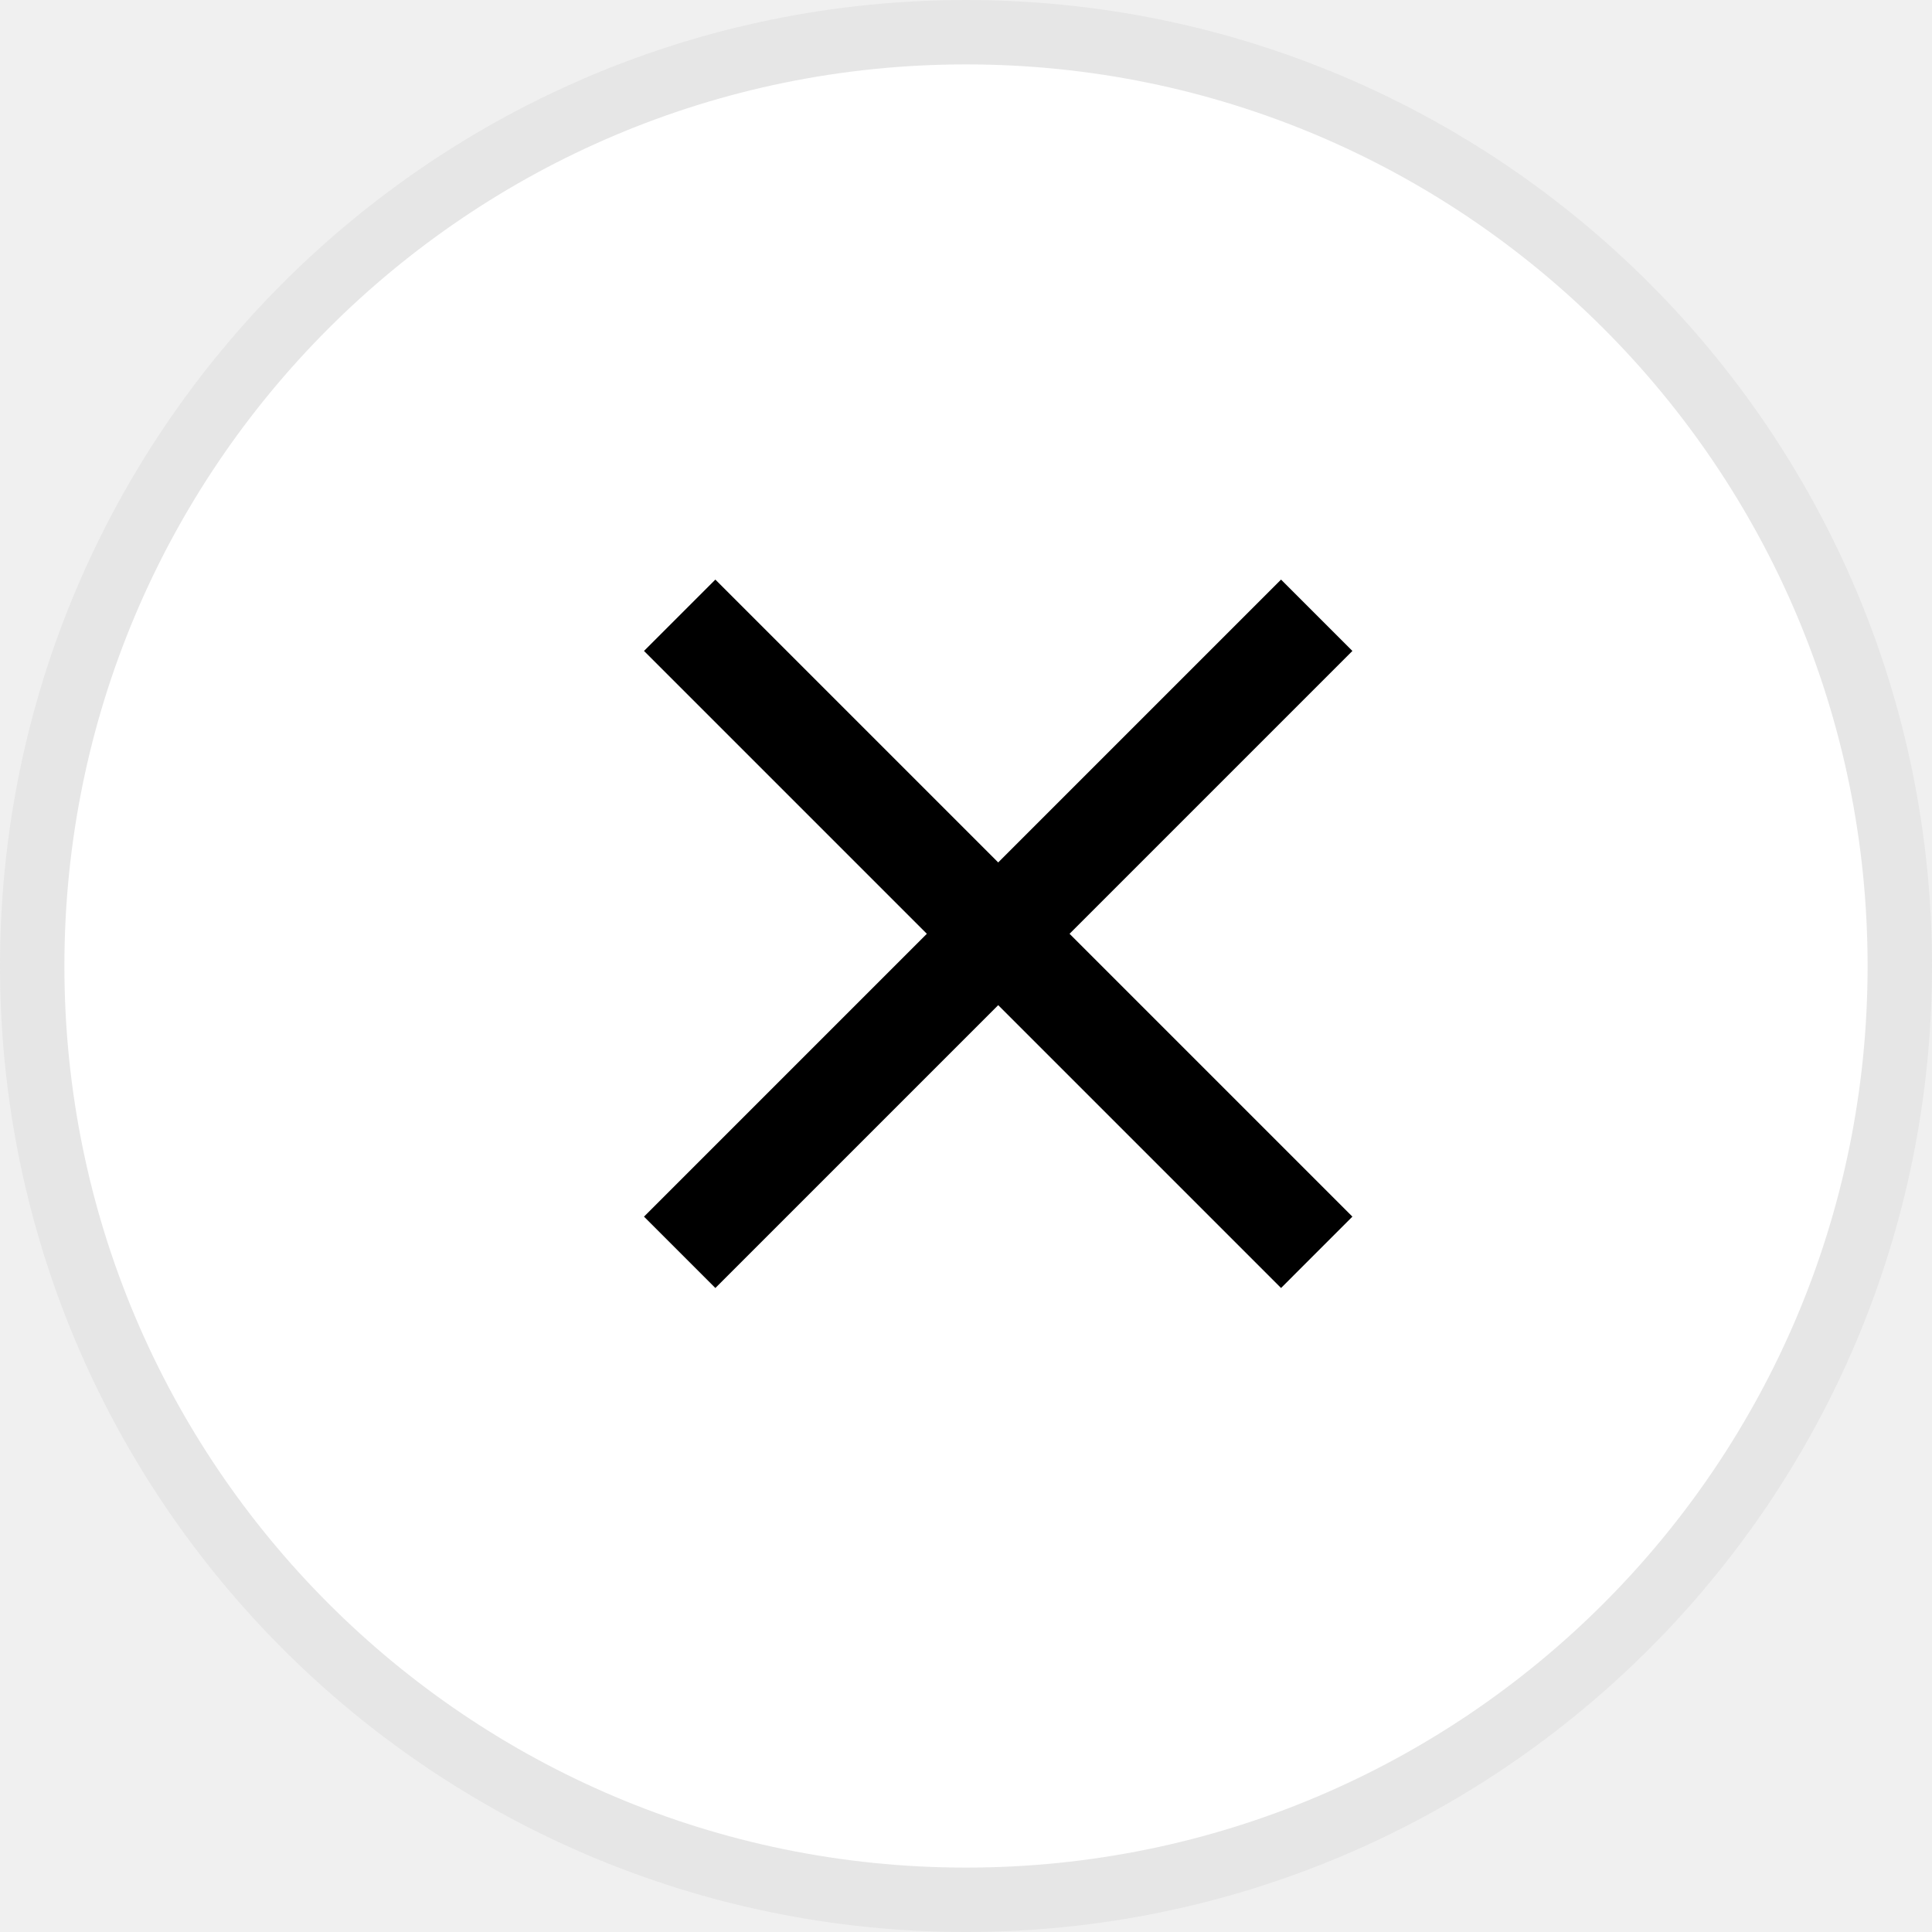
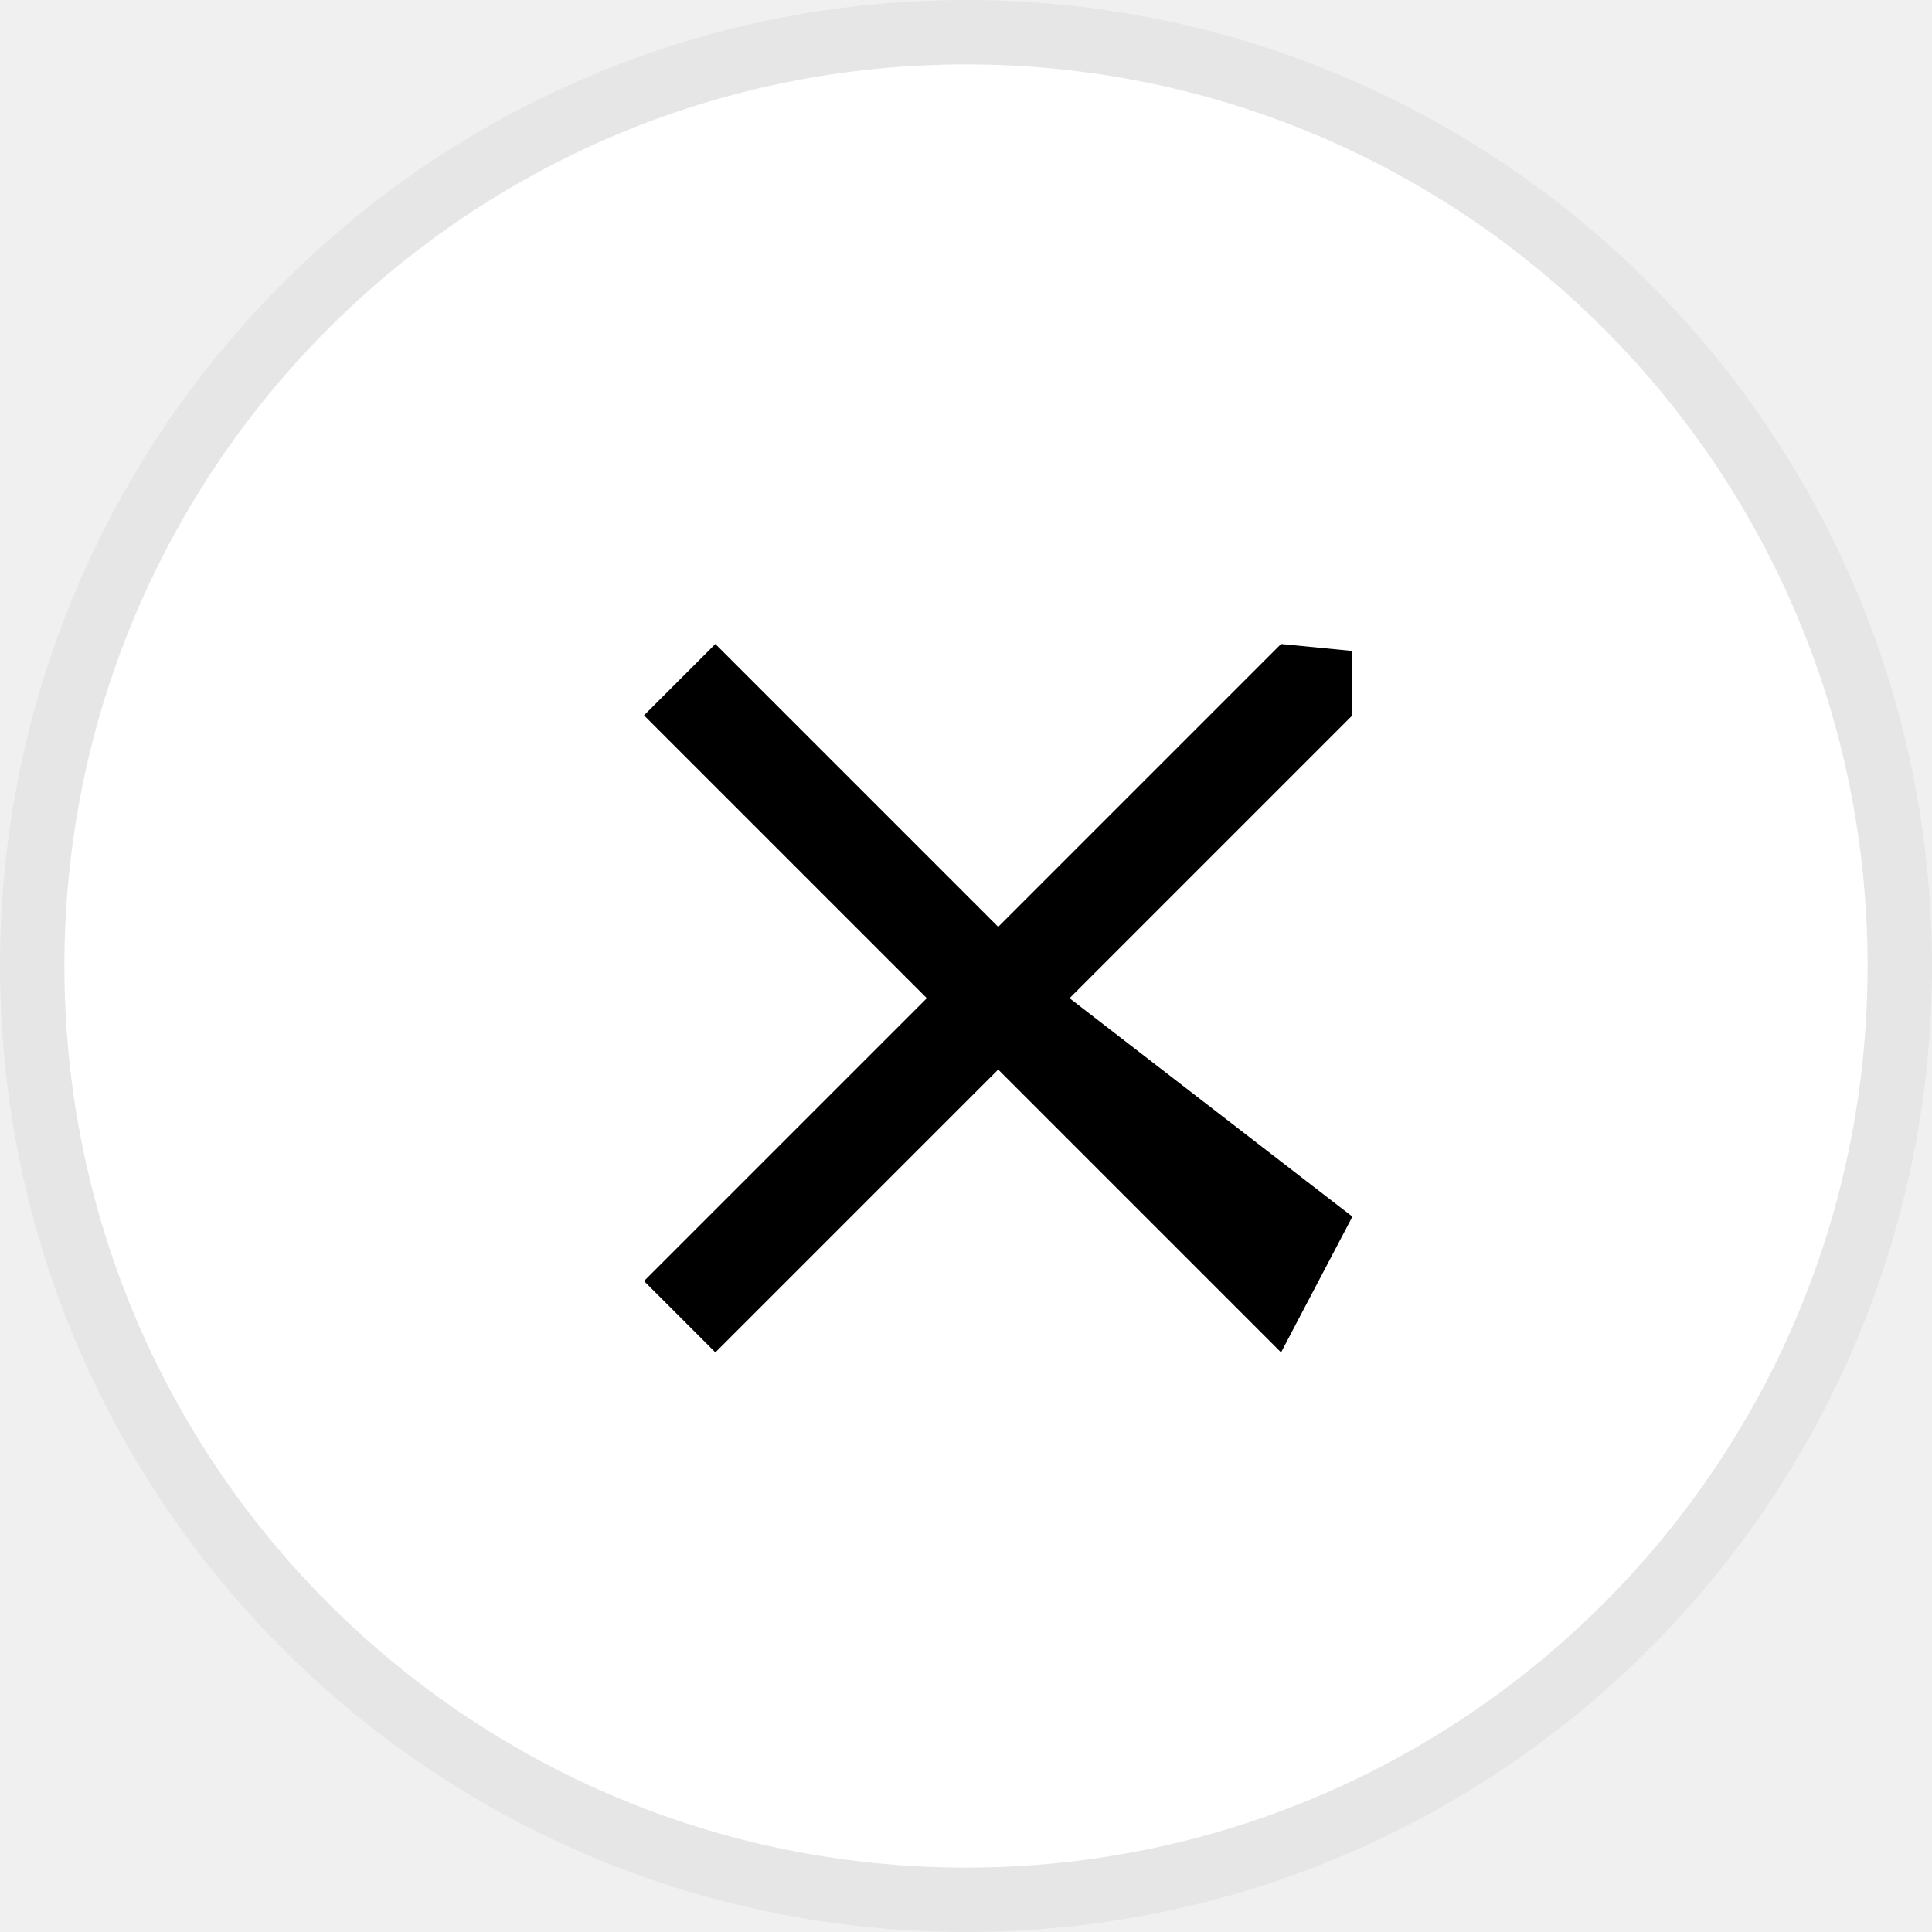
<svg xmlns="http://www.w3.org/2000/svg" width="30" height="30" fill="none">
  <circle cx="15" cy="15" r="15" fill="#fff" />
  <circle cx="15" cy="15" r="14.5" stroke="#000" stroke-opacity=".1" />
-   <path fill="#000" d="M21 10.108 19.892 9 15.5 13.392 11.108 9 10 10.108l4.392 4.392L10 18.892 11.108 20l4.392-4.392L19.892 20 21 18.892 16.608 14.5 21 10.108Z" />
+   <path fill="#000" d="M21 10.108 19.892 10 15.5 14.392 11.108 10 10 11.108l4.392 4.392L10 19.892 11.108 21l4.392-4.392L19.892 21 21 18.892 16.608 15.5 21 11.108Z" />
</svg>
